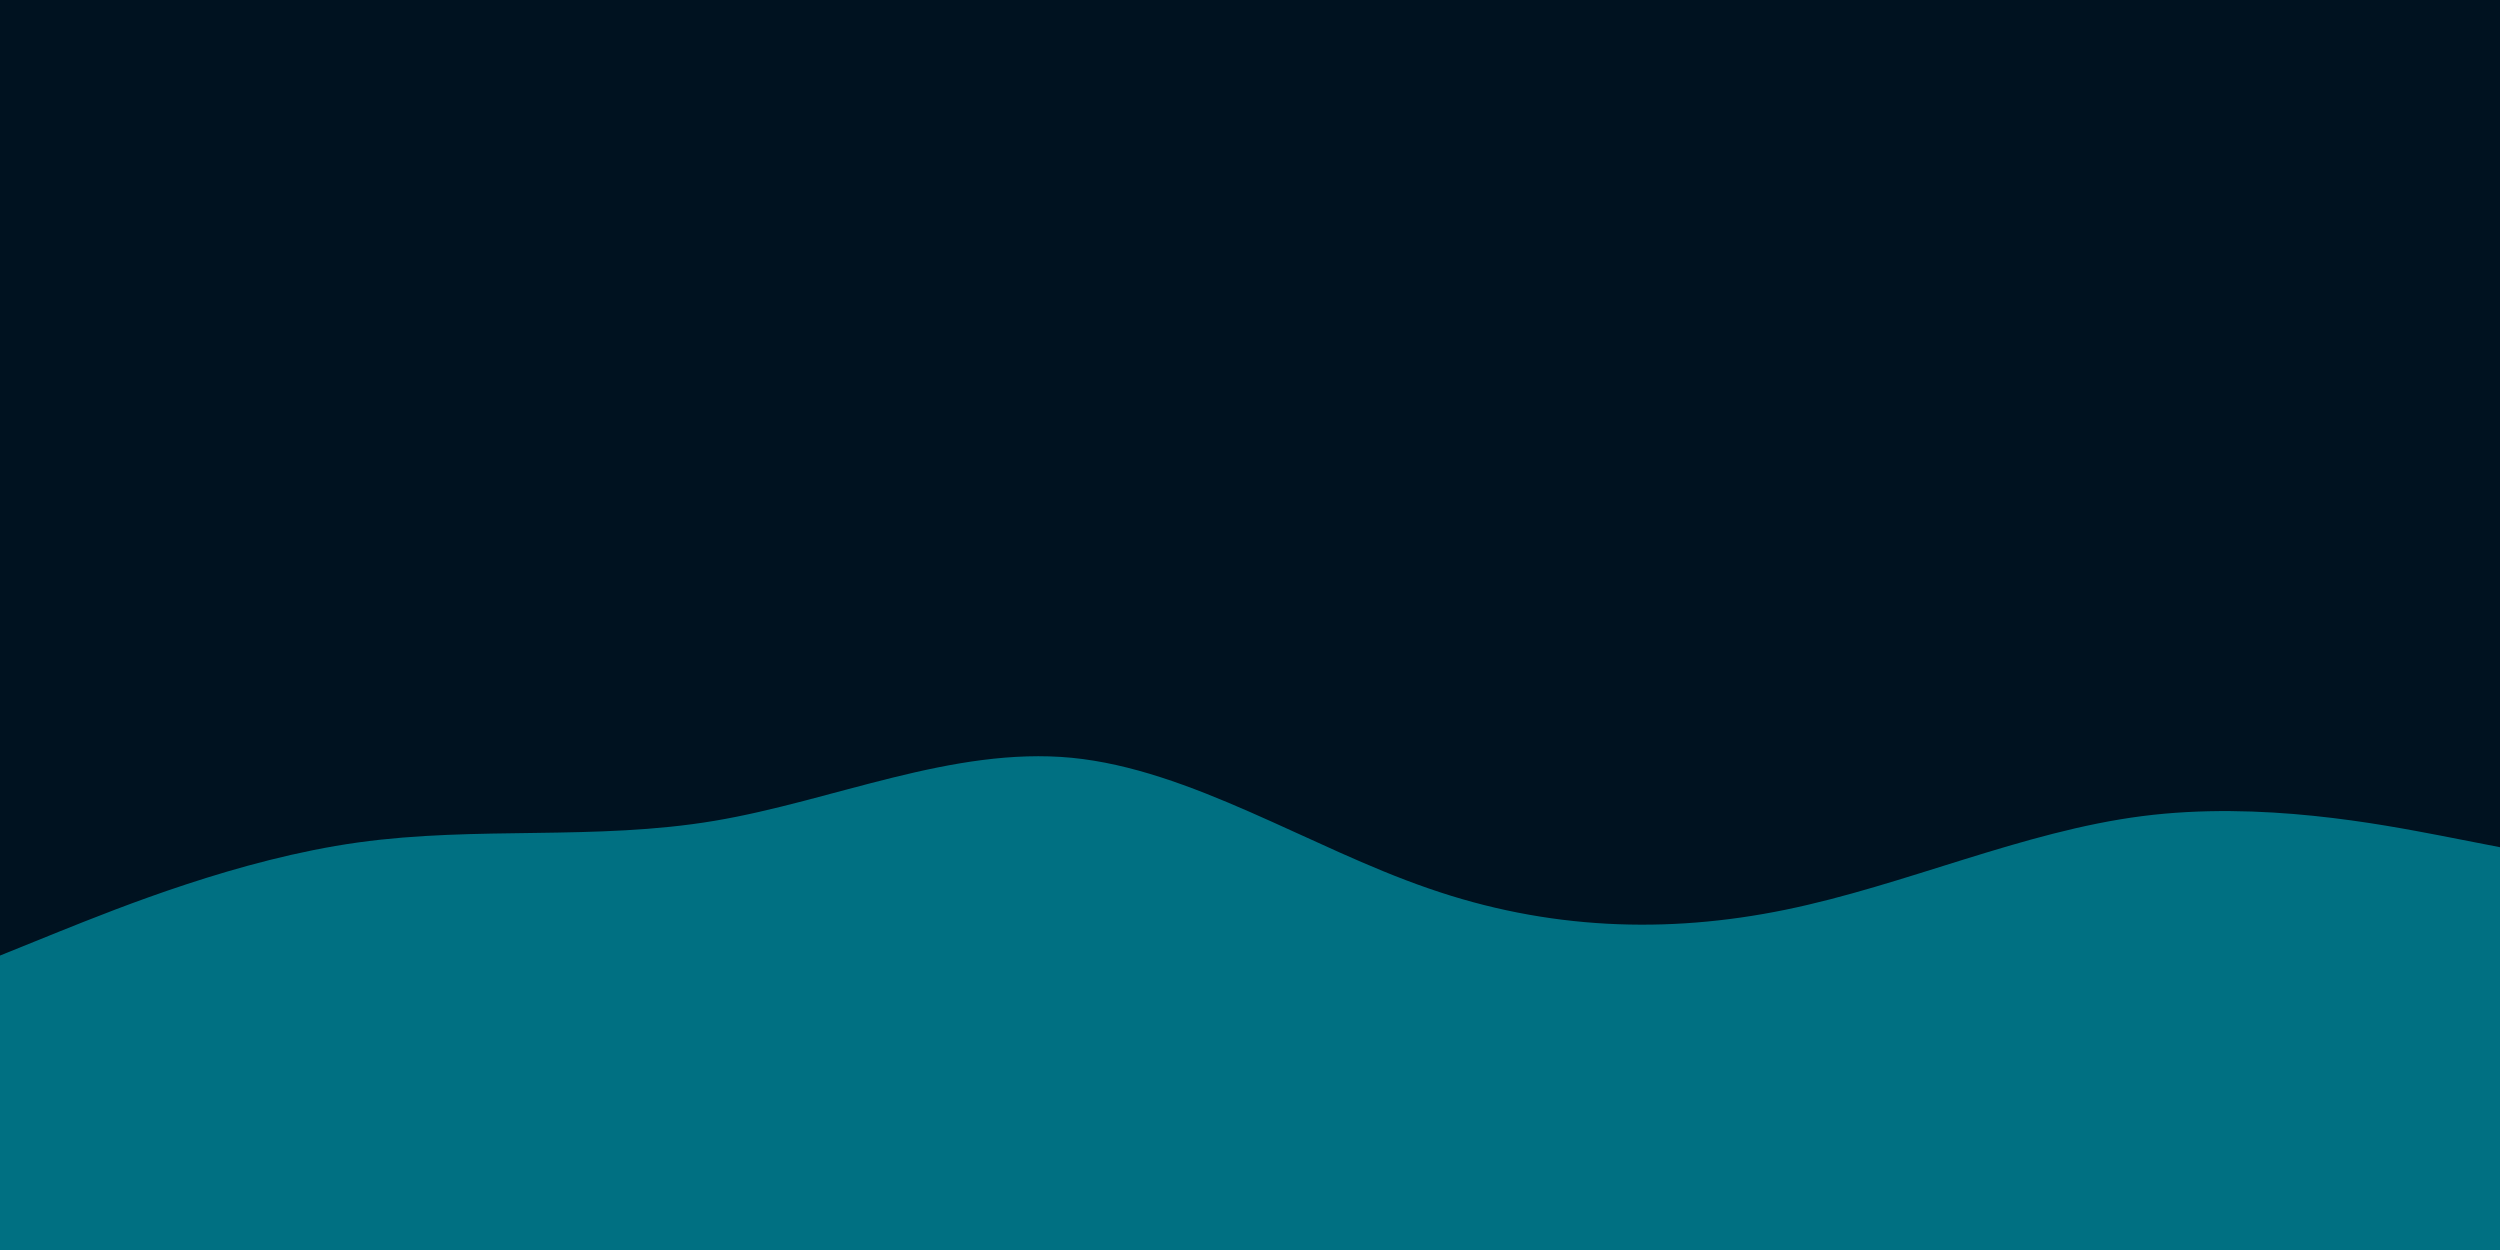
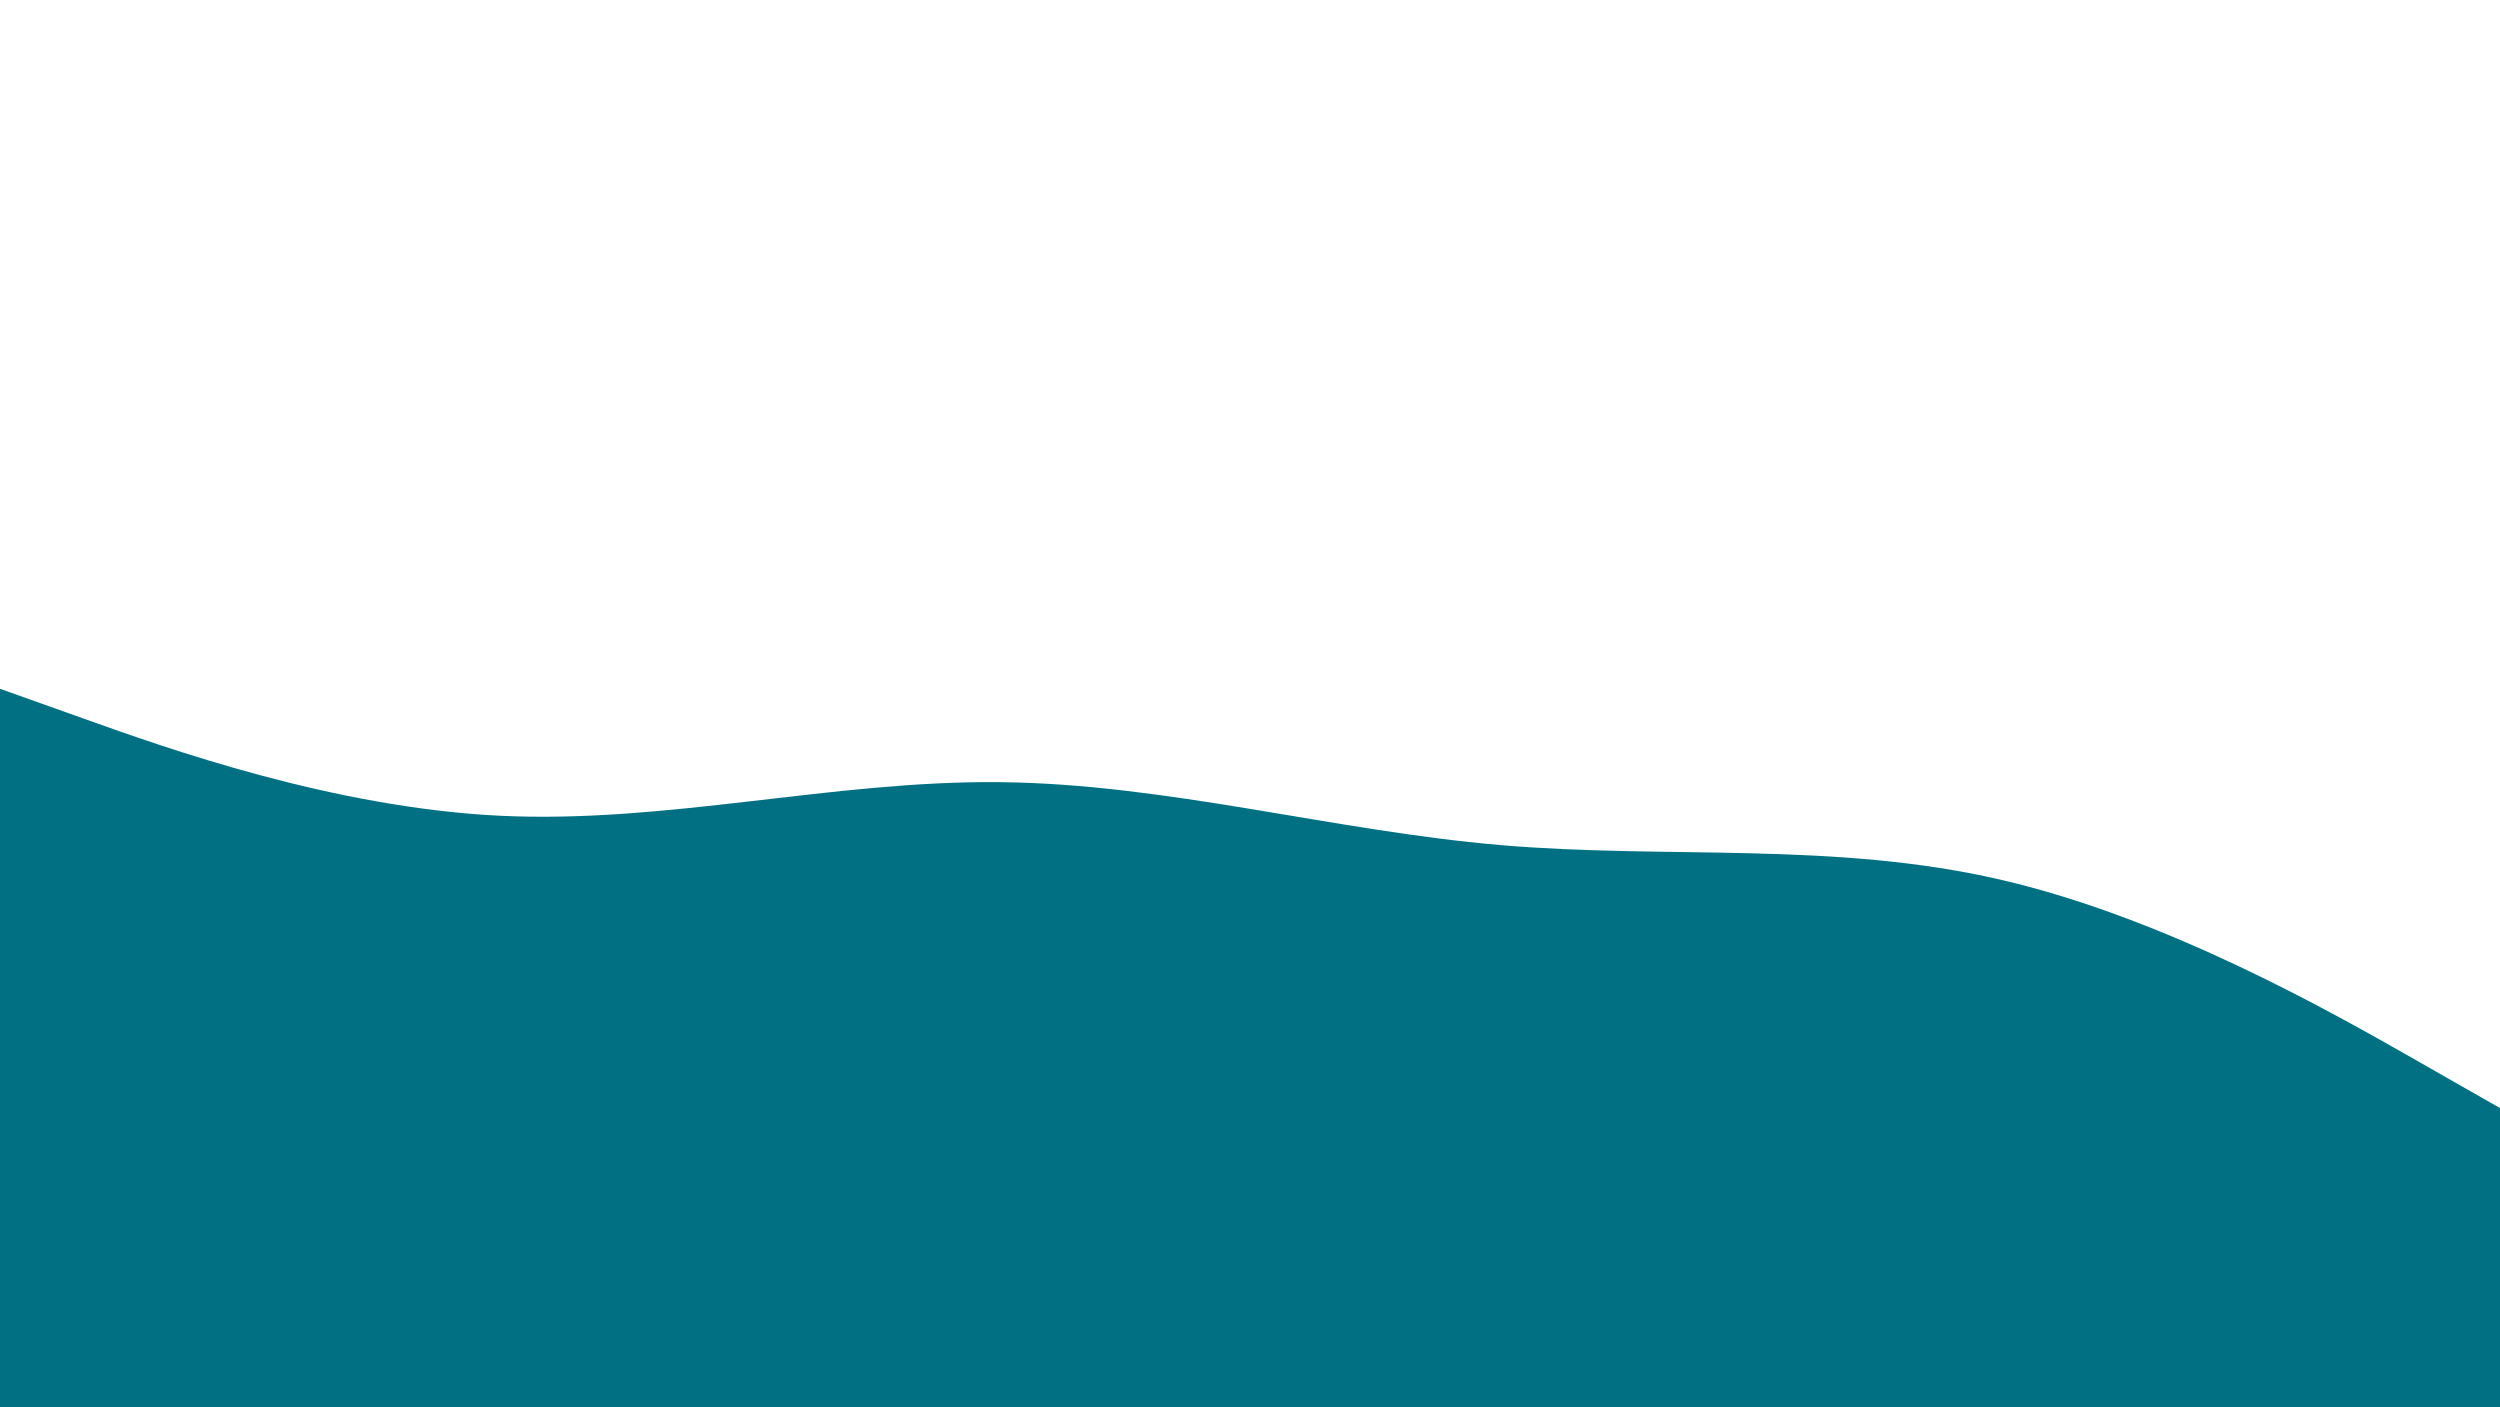
- <svg xmlns="http://www.w3.org/2000/svg" id="visual" viewBox="0 0 900 450" width="900" height="450" version="1.1">
-   <rect x="0" y="0" width="900" height="450" fill="#001220" />
-   <path d="M0 344L21.5 335.3C43 326.7 86 309.3 128.8 303.3C171.7 297.3 214.3 302.7 257.2 295.5C300 288.3 343 268.7 385.8 272.8C428.7 277 471.3 305 514.2 319.8C557 334.7 600 336.3 642.8 327.5C685.7 318.7 728.3 299.3 771.2 293.8C814 288.3 857 296.7 878.5 300.8L900 305L900 451L878.5 451C857 451 814 451 771.2 451C728.3 451 685.7 451 642.8 451C600 451 557 451 514.2 451C471.3 451 428.7 451 385.8 451C343 451 300 451 257.2 451C214.3 451 171.7 451 128.8 451C86 451 43 451 21.5 451L0 451Z" fill="#007082" stroke-linecap="round" stroke-linejoin="miter" />
+ <svg xmlns="http://www.w3.org/2000/svg" id="visual" viewBox="0 0 1920 1080" width="1920" height="1080" version="1.1">
+   <path d="M0 529L64 551.8C128 574.7 256 620.3 384 626.5C512 632.7 640 599.3 768 600.7C896 602 1024 638 1152 649C1280 660 1408 646 1536 675.5C1664 705 1792 778 1856 814.5L1920 851L1920 1081L1856 1081C1792 1081 1664 1081 1536 1081C1408 1081 1280 1081 1152 1081C1024 1081 896 1081 768 1081C640 1081 512 1081 384 1081C256 1081 128 1081 64 1081L0 1081Z" fill="#007082" stroke-linecap="round" stroke-linejoin="miter" />
</svg>
